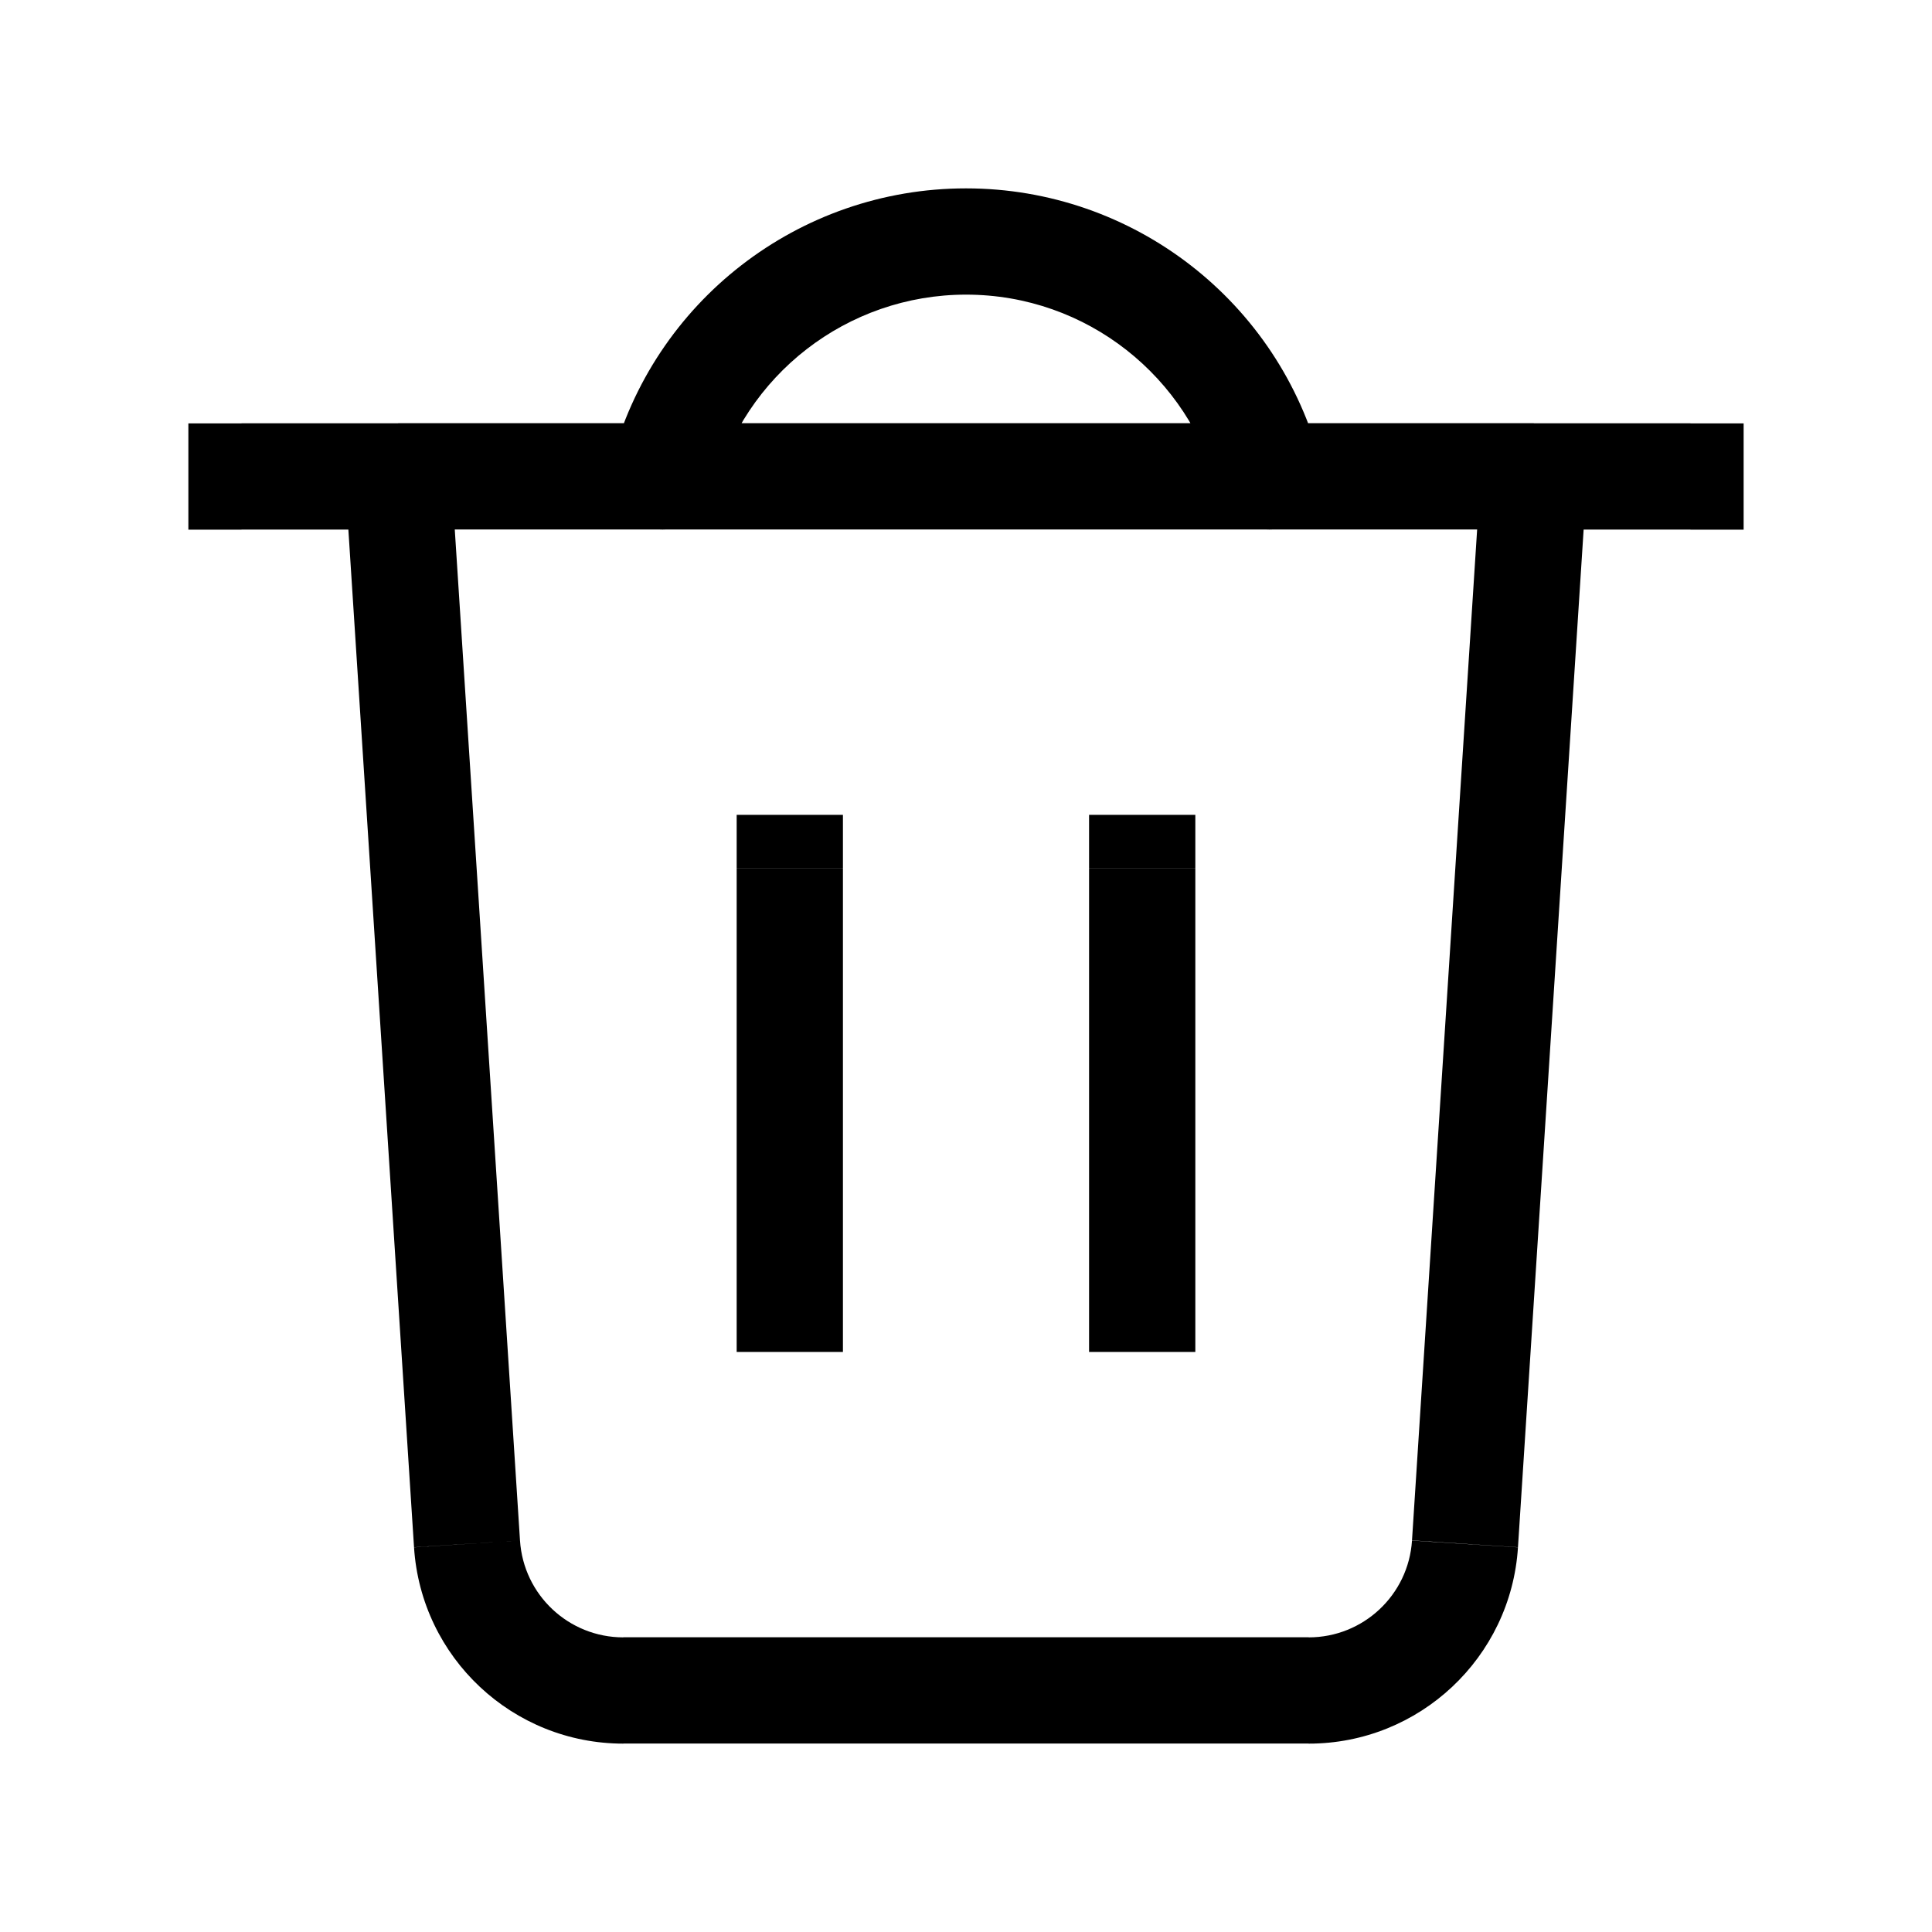
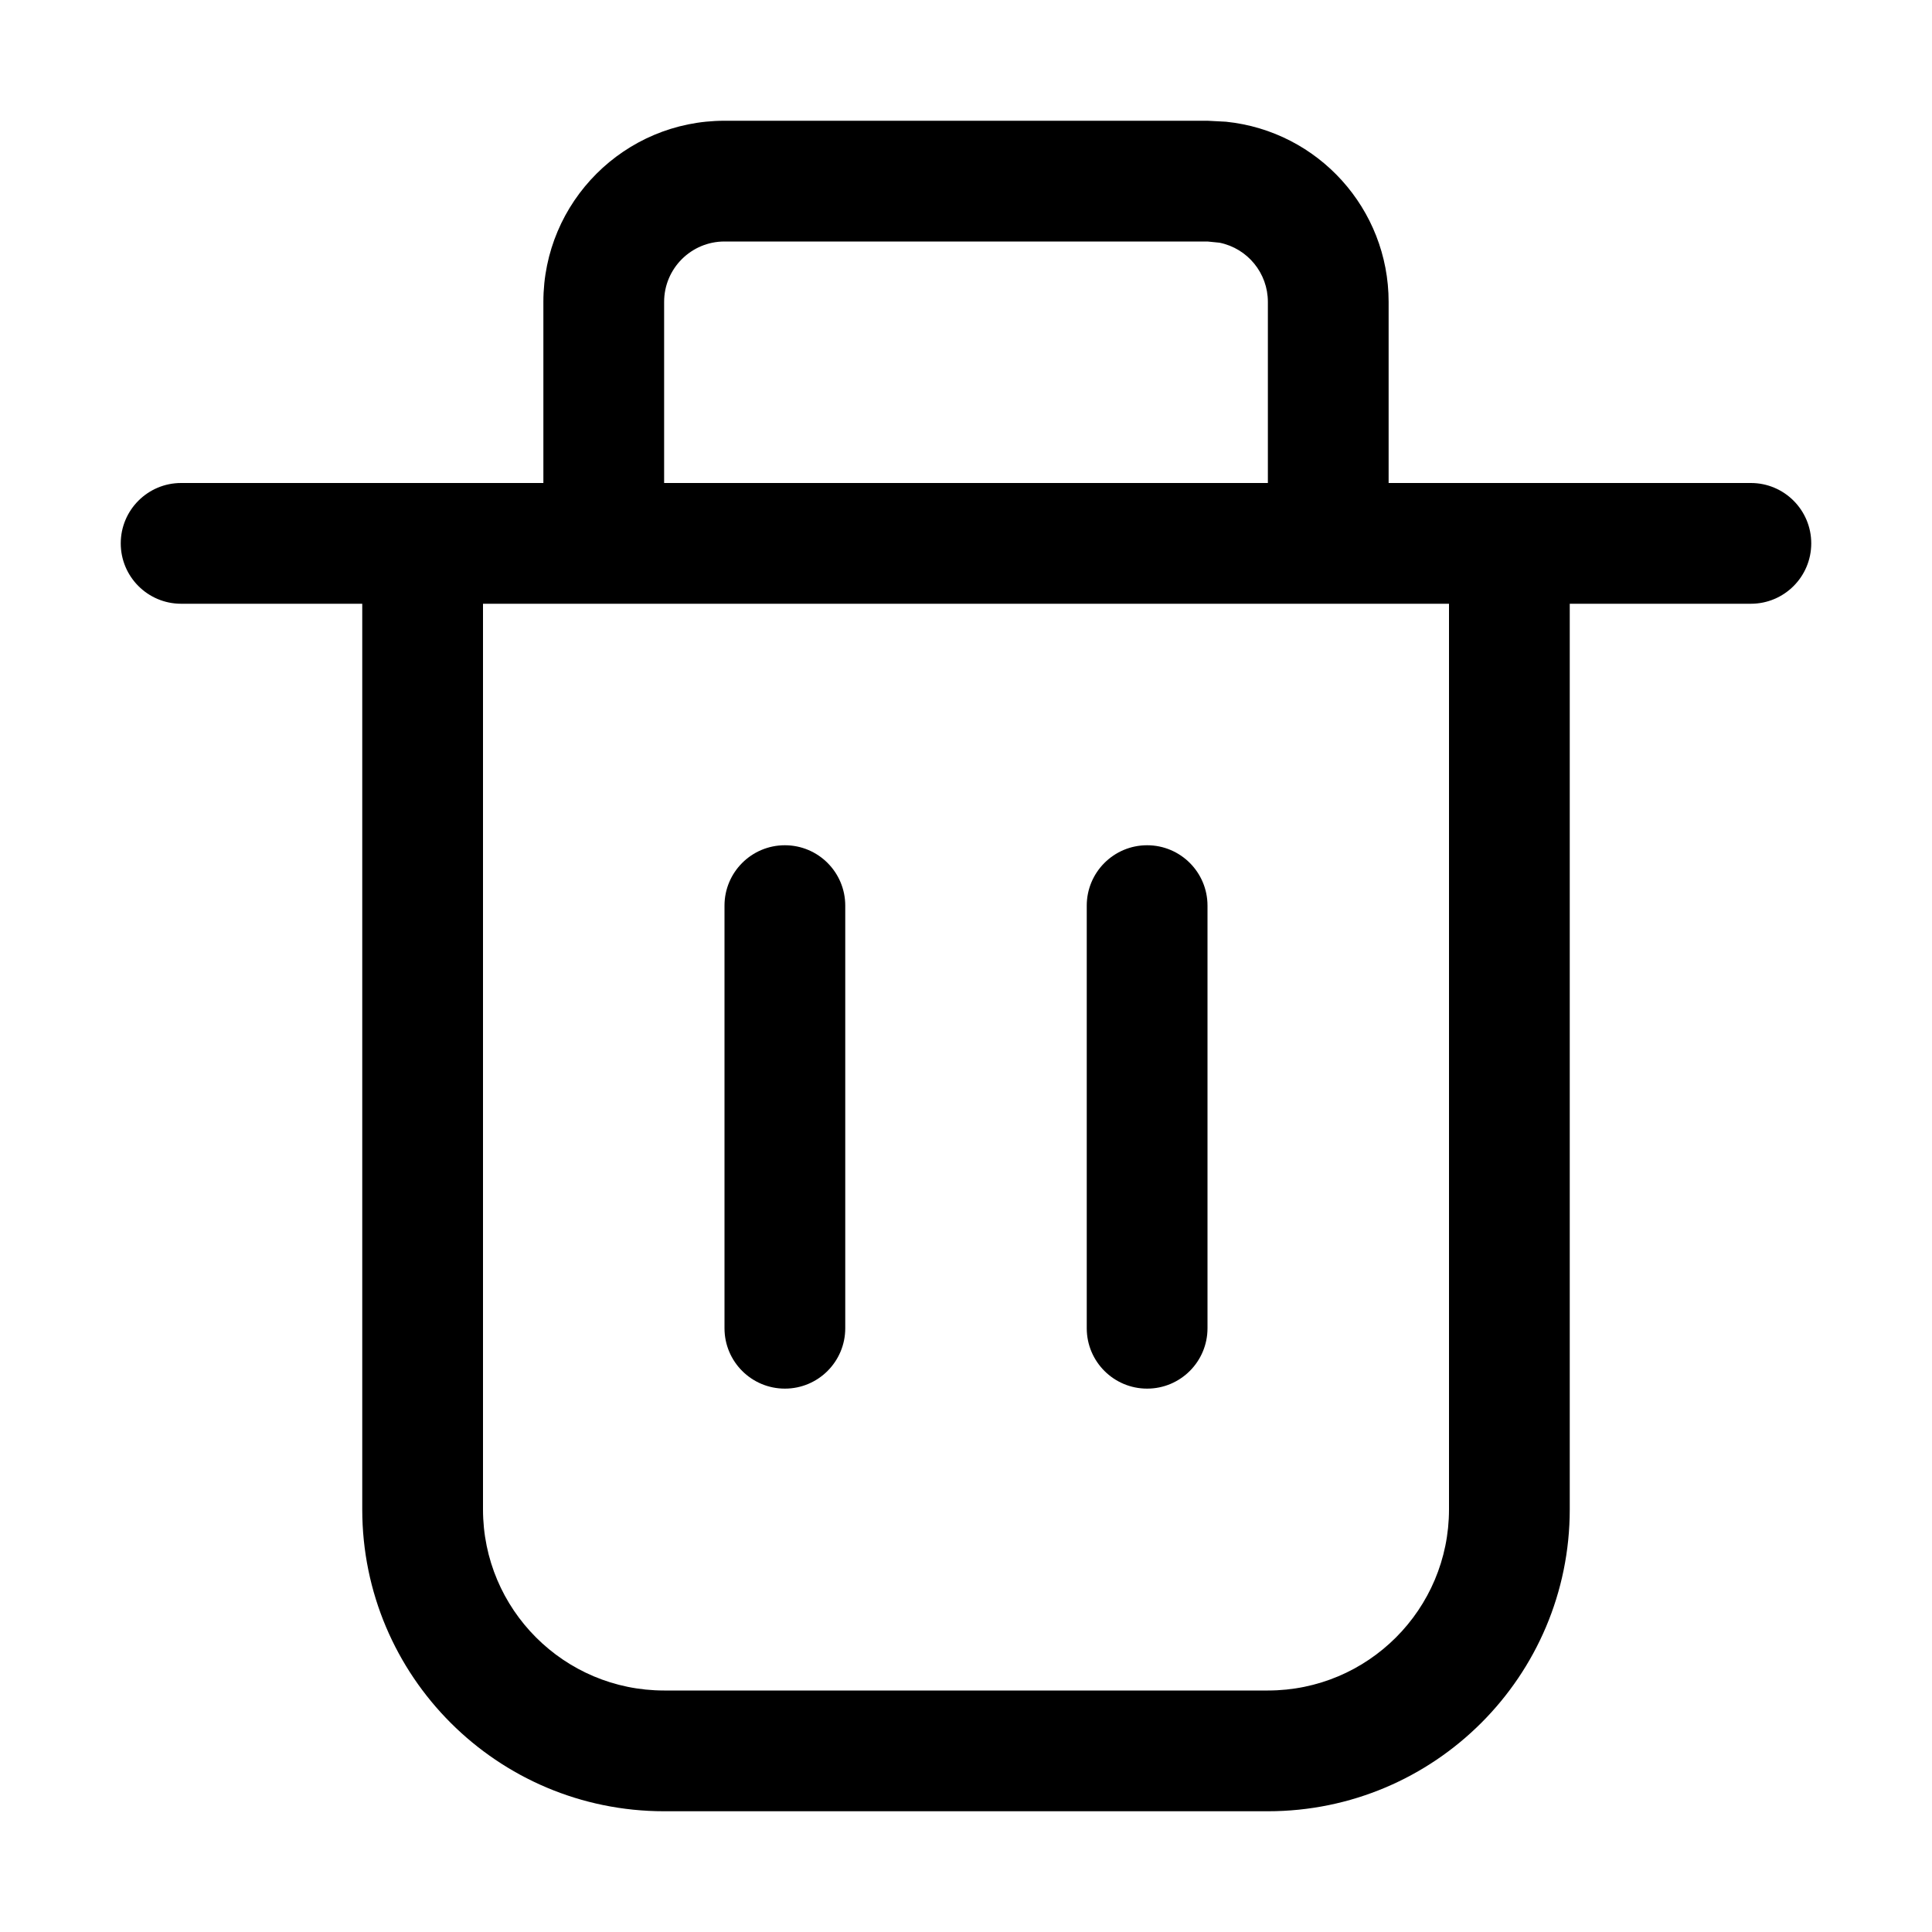
- <svg xmlns="http://www.w3.org/2000/svg" fill="none" viewBox="0 0 20 20">
-   <path fill="currentColor" d="m4.835 15.983.548-.036-.548.036Zm10.33 0-.548-.036.548.036ZM2.5 4.383h-.55v1.1h.55v-1.1Zm15 1.1h.55v-1.1h-.55v1.1ZM8.726 8.985v-.55h-1.1v.55h1.1Zm-1.1 4.46v.55h1.1v-.55h-1.1Zm4.748-4.46v-.55h-1.1v.55h1.1Zm-1.1 4.46v.55h1.1v-.55h-1.1Zm1.334-8.376a.55.55 0 0 0 1.066-.275l-1.066.275Zm-6.282-.275a.55.55 0 1 0 1.066.275l-1.066-.275Zm-2.753.173.713 11.05 1.097-.07L4.67 4.896l-1.097.07Zm2.88 13.082h7.094v-1.1H6.453v1.1Zm9.261-2.032.713-11.05-1.098-.071-.712 11.05 1.097.071Zm.164-11.636H4.122v1.1h11.756v-1.1ZM2.5 5.482h1.622v-1.1H2.5v1.1Zm13.378 0H17.5v-1.1h-1.622v1.1Zm-2.33 12.568c1.144 0 2.093-.89 2.166-2.032l-1.097-.07a1.072 1.072 0 0 1-1.07 1.002v1.1Zm-9.262-2.032a2.172 2.172 0 0 0 2.167 2.032v-1.1a1.072 1.072 0 0 1-1.07-1.003l-1.097.071Zm3.34-7.032v4.46h1.1v-4.46h-1.1Zm3.648 0v4.46h1.1v-4.46h-1.1ZM10 3.05c1.254 0 2.31.858 2.608 2.02l1.066-.275A3.795 3.795 0 0 0 10 1.95v1.1ZM7.392 5.07A2.695 2.695 0 0 1 10 3.05v-1.1a3.795 3.795 0 0 0-3.674 2.845l1.066.275Z" />
+ <svg xmlns="http://www.w3.org/2000/svg" fill="none" viewBox="0 0 16 16">
+   <path fill="currentColor" d="M10.153 1.008A1.5 1.5 0 0 1 11.5 2.5V4h3a.5.5 0 0 1 0 1H13v7.5a2.5 2.5 0 0 1-2.5 2.5h-5A2.5 2.5 0 0 1 3 12.5V5H1.5a.5.5 0 0 1 0-1h3V2.5A1.5 1.5 0 0 1 6 1h4l.153.008ZM4 5v7.5A1.5 1.5 0 0 0 5.5 14h5a1.5 1.5 0 0 0 1.5-1.5V5H4Zm2.5 2a.5.5 0 0 1 .5.5V11a.5.5 0 0 1-1 0V7.5a.5.5 0 0 1 .5-.5Zm3 0a.5.5 0 0 1 .5.5V11a.5.5 0 0 1-1 0V7.5a.5.5 0 0 1 .5-.5ZM6 2a.5.5 0 0 0-.5.5V4h5V2.5a.5.5 0 0 0-.4-.49L10 2H6Z" />
</svg>
